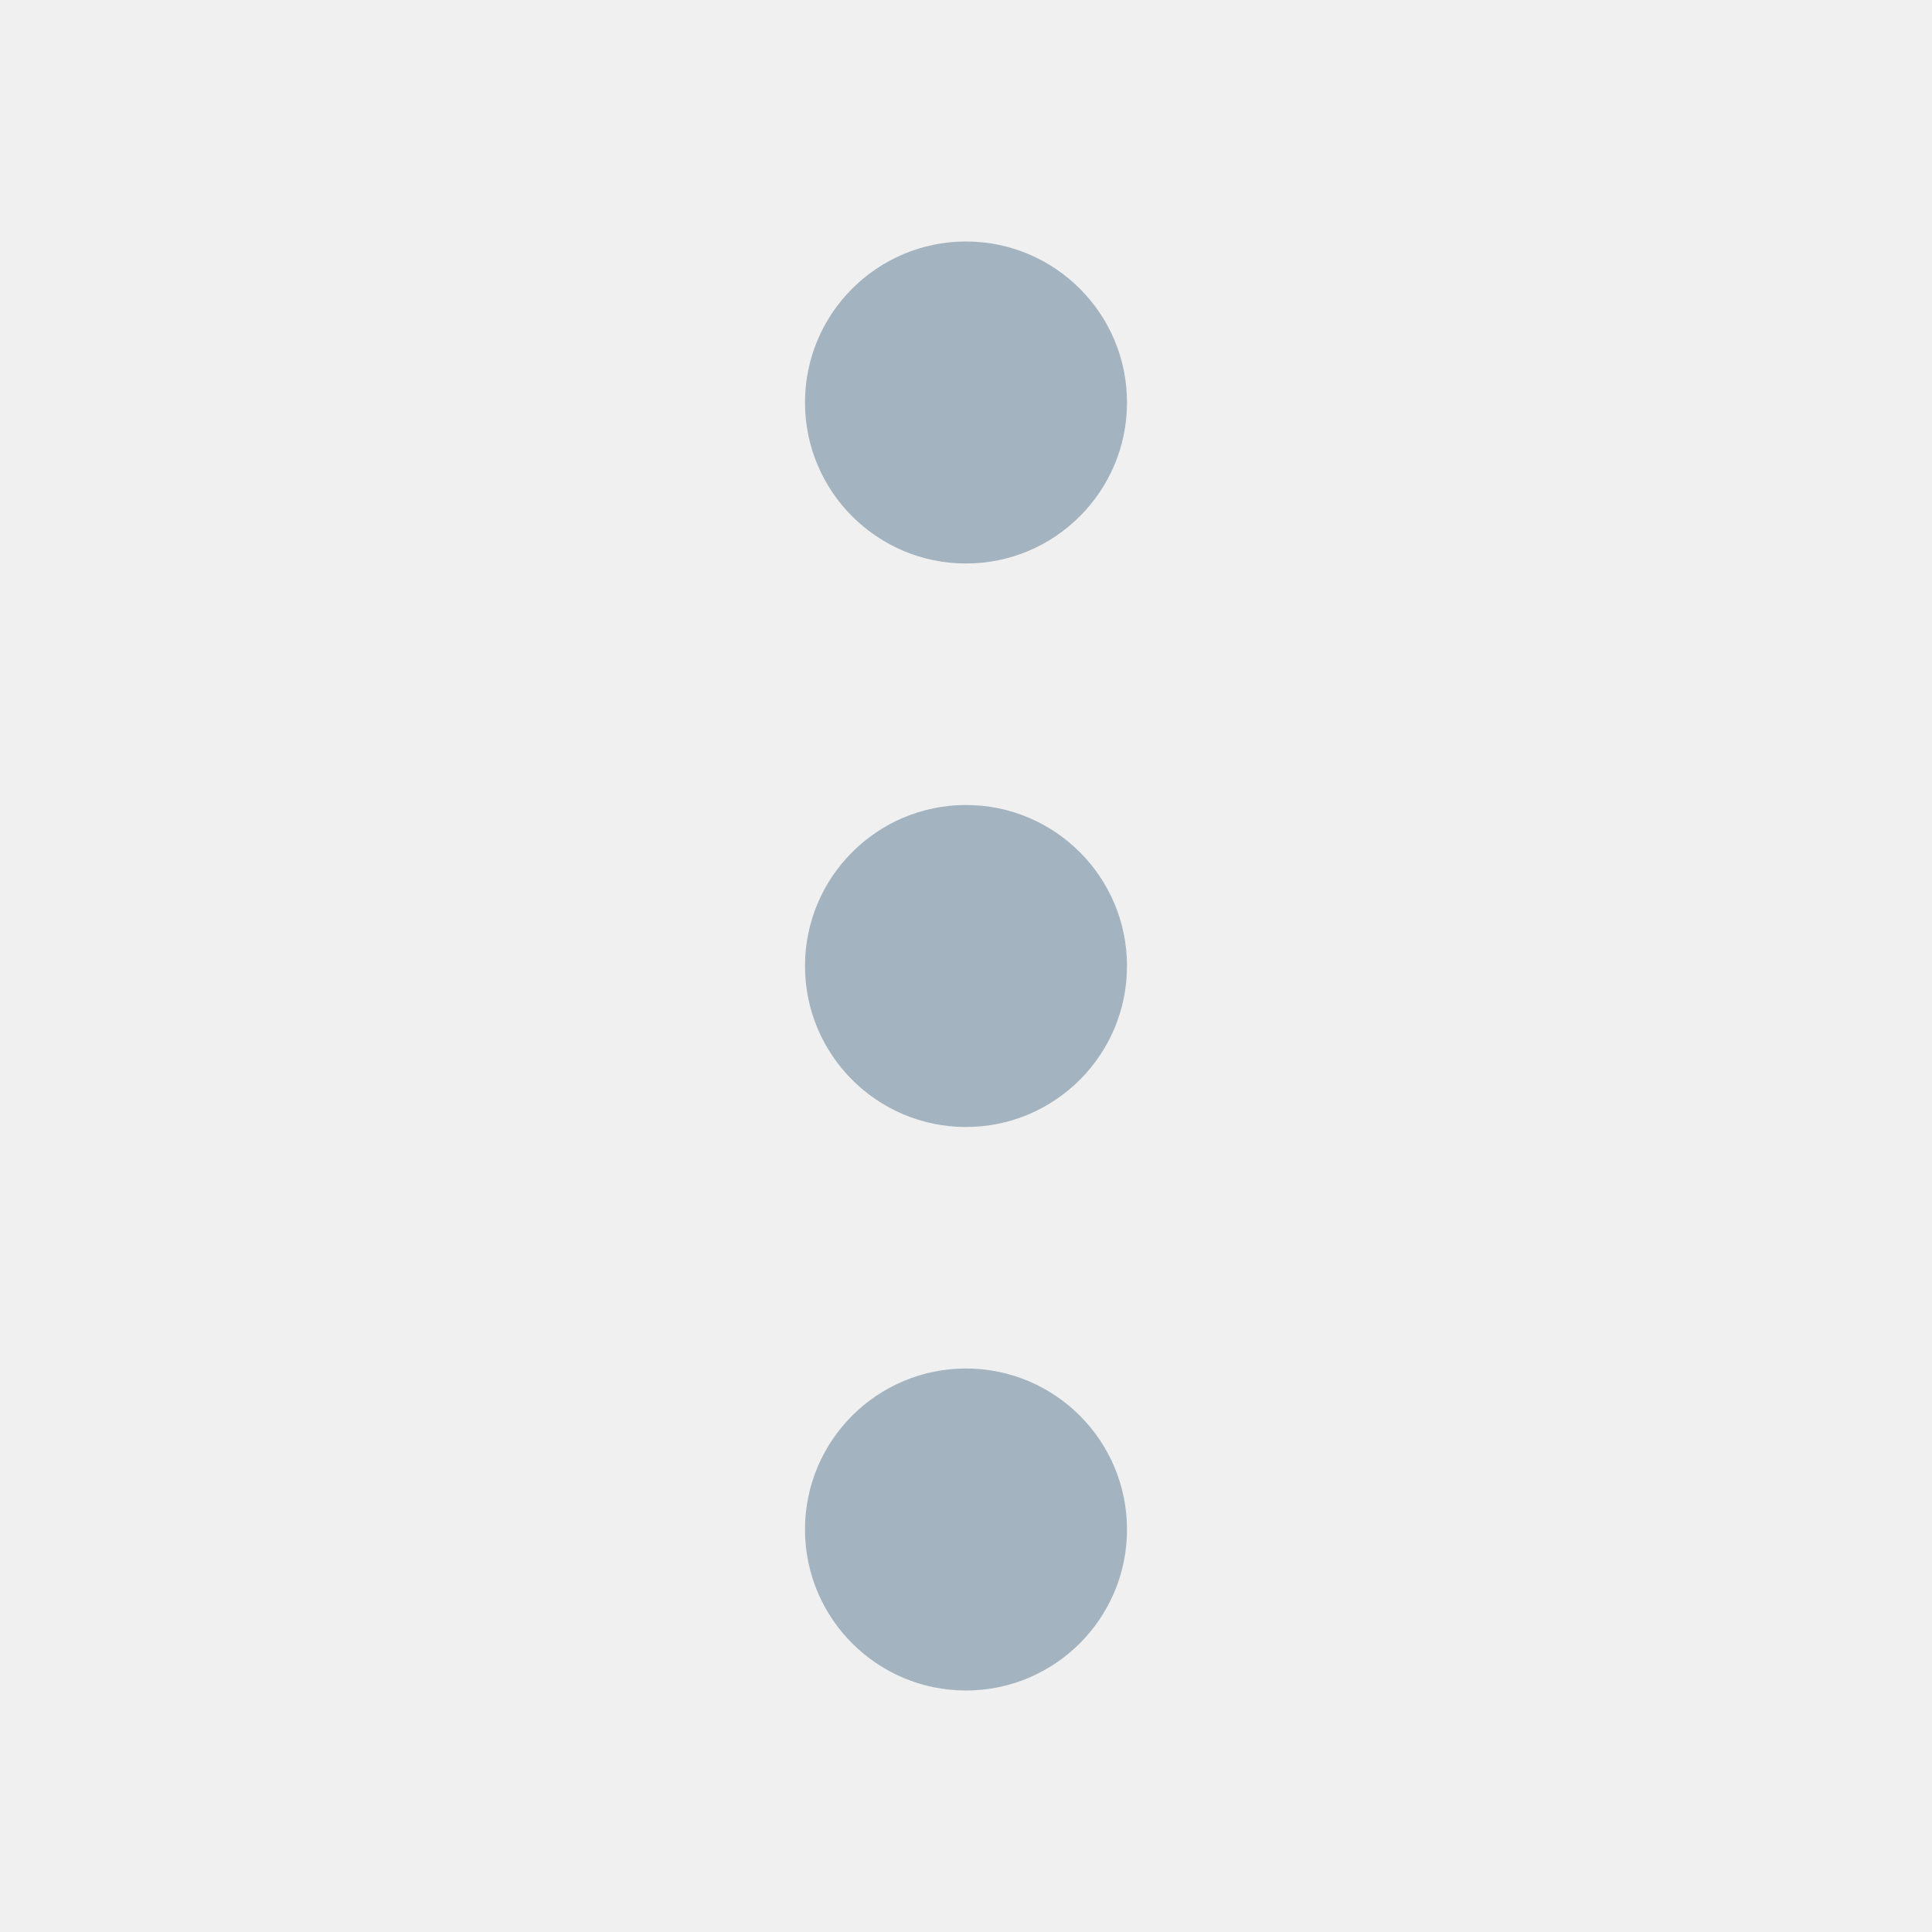
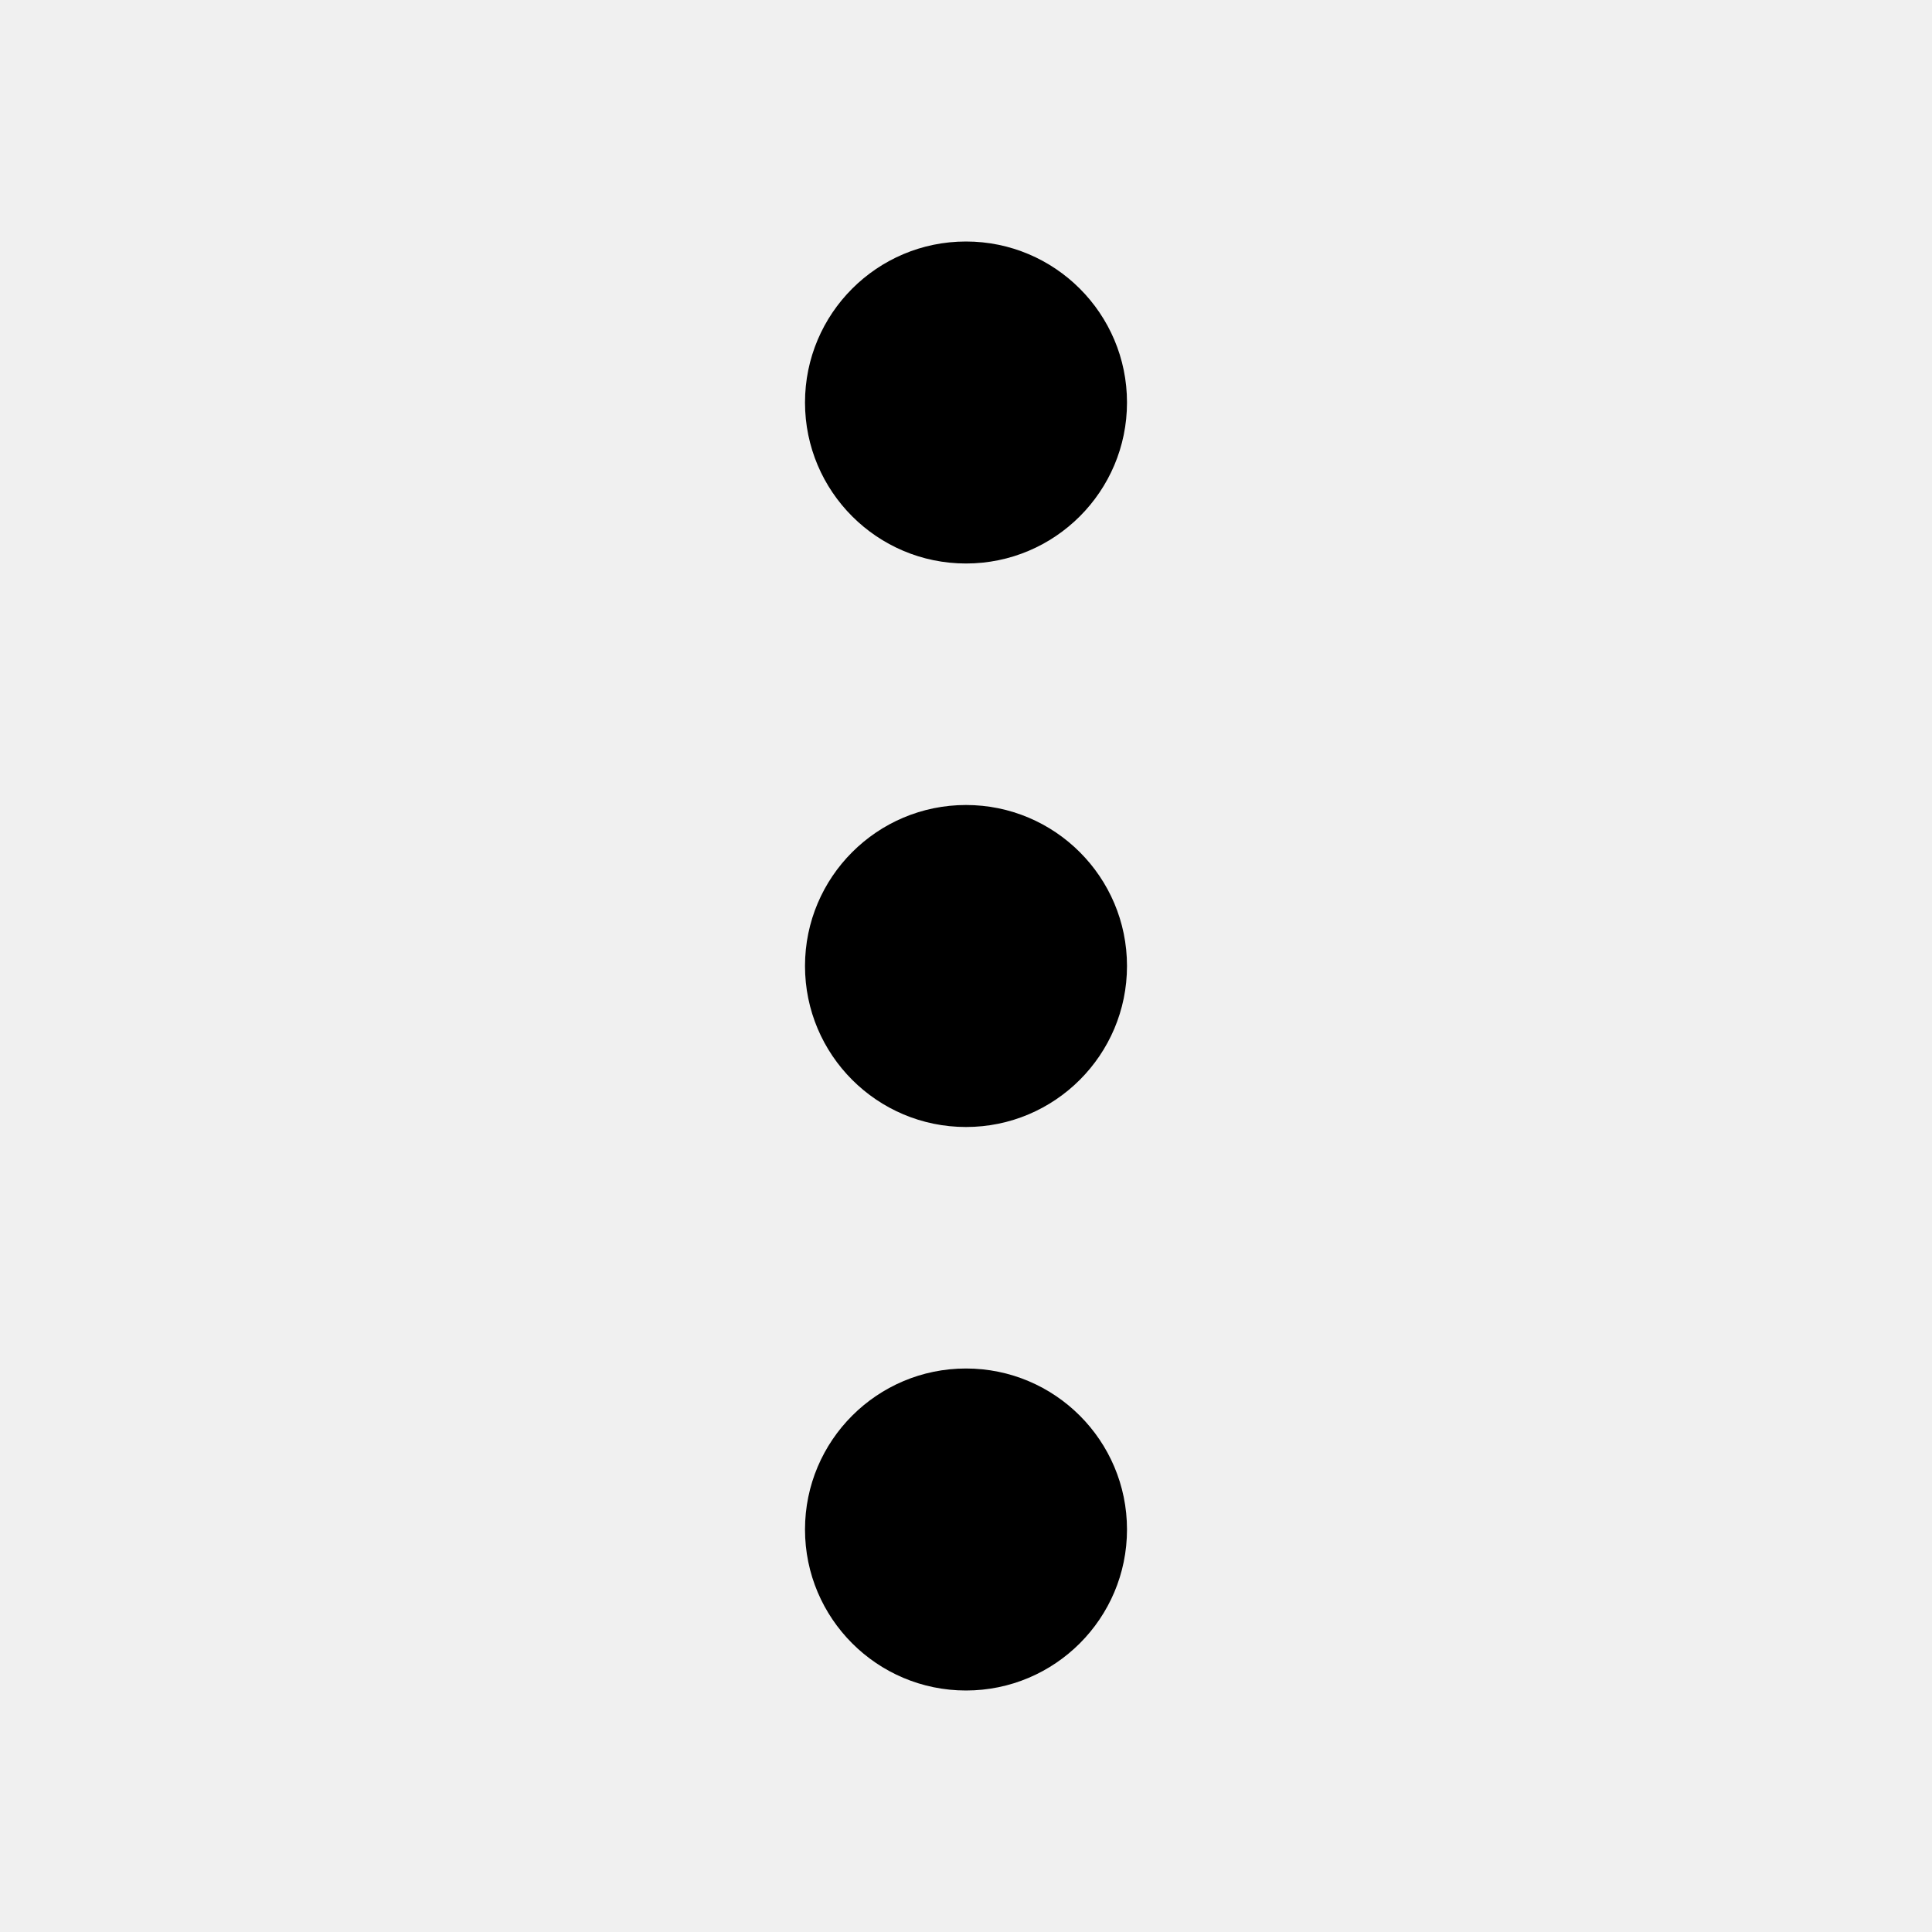
<svg xmlns="http://www.w3.org/2000/svg" width="24" height="24" fill="none" viewBox="0 0 24 24">
  <g id="Icon/Outline/more-vertical">
-     <path id="Mask" fill="#A3B3BF" fill-rule="evenodd" d="M12 7C13.104 7 14 6.104 14 5C14 3.896 13.104 3 12 3C10.896 3 10 3.896 10 5C10 6.104 10.896 7 12 7ZM12 10C10.896 10 10 10.896 10 12C10 13.104 10.896 14 12 14C13.104 14 14 13.104 14 12C14 10.896 13.104 10 12 10ZM10 19C10 17.896 10.896 17 12 17C13.104 17 14 17.896 14 19C14 20.104 13.104 21 12 21C10.896 21 10 20.104 10 19Z" clip-rule="evenodd" />
+     <path id="Mask" fill="currentColor" fill-rule="evenodd" d="M12 7C13.104 7 14 6.104 14 5C14 3.896 13.104 3 12 3C10.896 3 10 3.896 10 5C10 6.104 10.896 7 12 7ZM12 10C10.896 10 10 10.896 10 12C10 13.104 10.896 14 12 14C13.104 14 14 13.104 14 12C14 10.896 13.104 10 12 10ZM10 19C10 17.896 10.896 17 12 17C13.104 17 14 17.896 14 19C14 20.104 13.104 21 12 21C10.896 21 10 20.104 10 19Z" clip-rule="evenodd" />
    <mask id="mask0" width="4" height="18" x="10" y="3" mask-type="alpha" maskUnits="userSpaceOnUse">
      <path id="Mask_2" fill="#fff" fill-rule="evenodd" d="M12 7C13.104 7 14 6.104 14 5C14 3.896 13.104 3 12 3C10.896 3 10 3.896 10 5C10 6.104 10.896 7 12 7ZM12 10C10.896 10 10 10.896 10 12C10 13.104 10.896 14 12 14C13.104 14 14 13.104 14 12C14 10.896 13.104 10 12 10ZM10 19C10 17.896 10.896 17 12 17C13.104 17 14 17.896 14 19C14 20.104 13.104 21 12 21C10.896 21 10 20.104 10 19Z" clip-rule="evenodd" />
    </mask>
  </g>
</svg>
